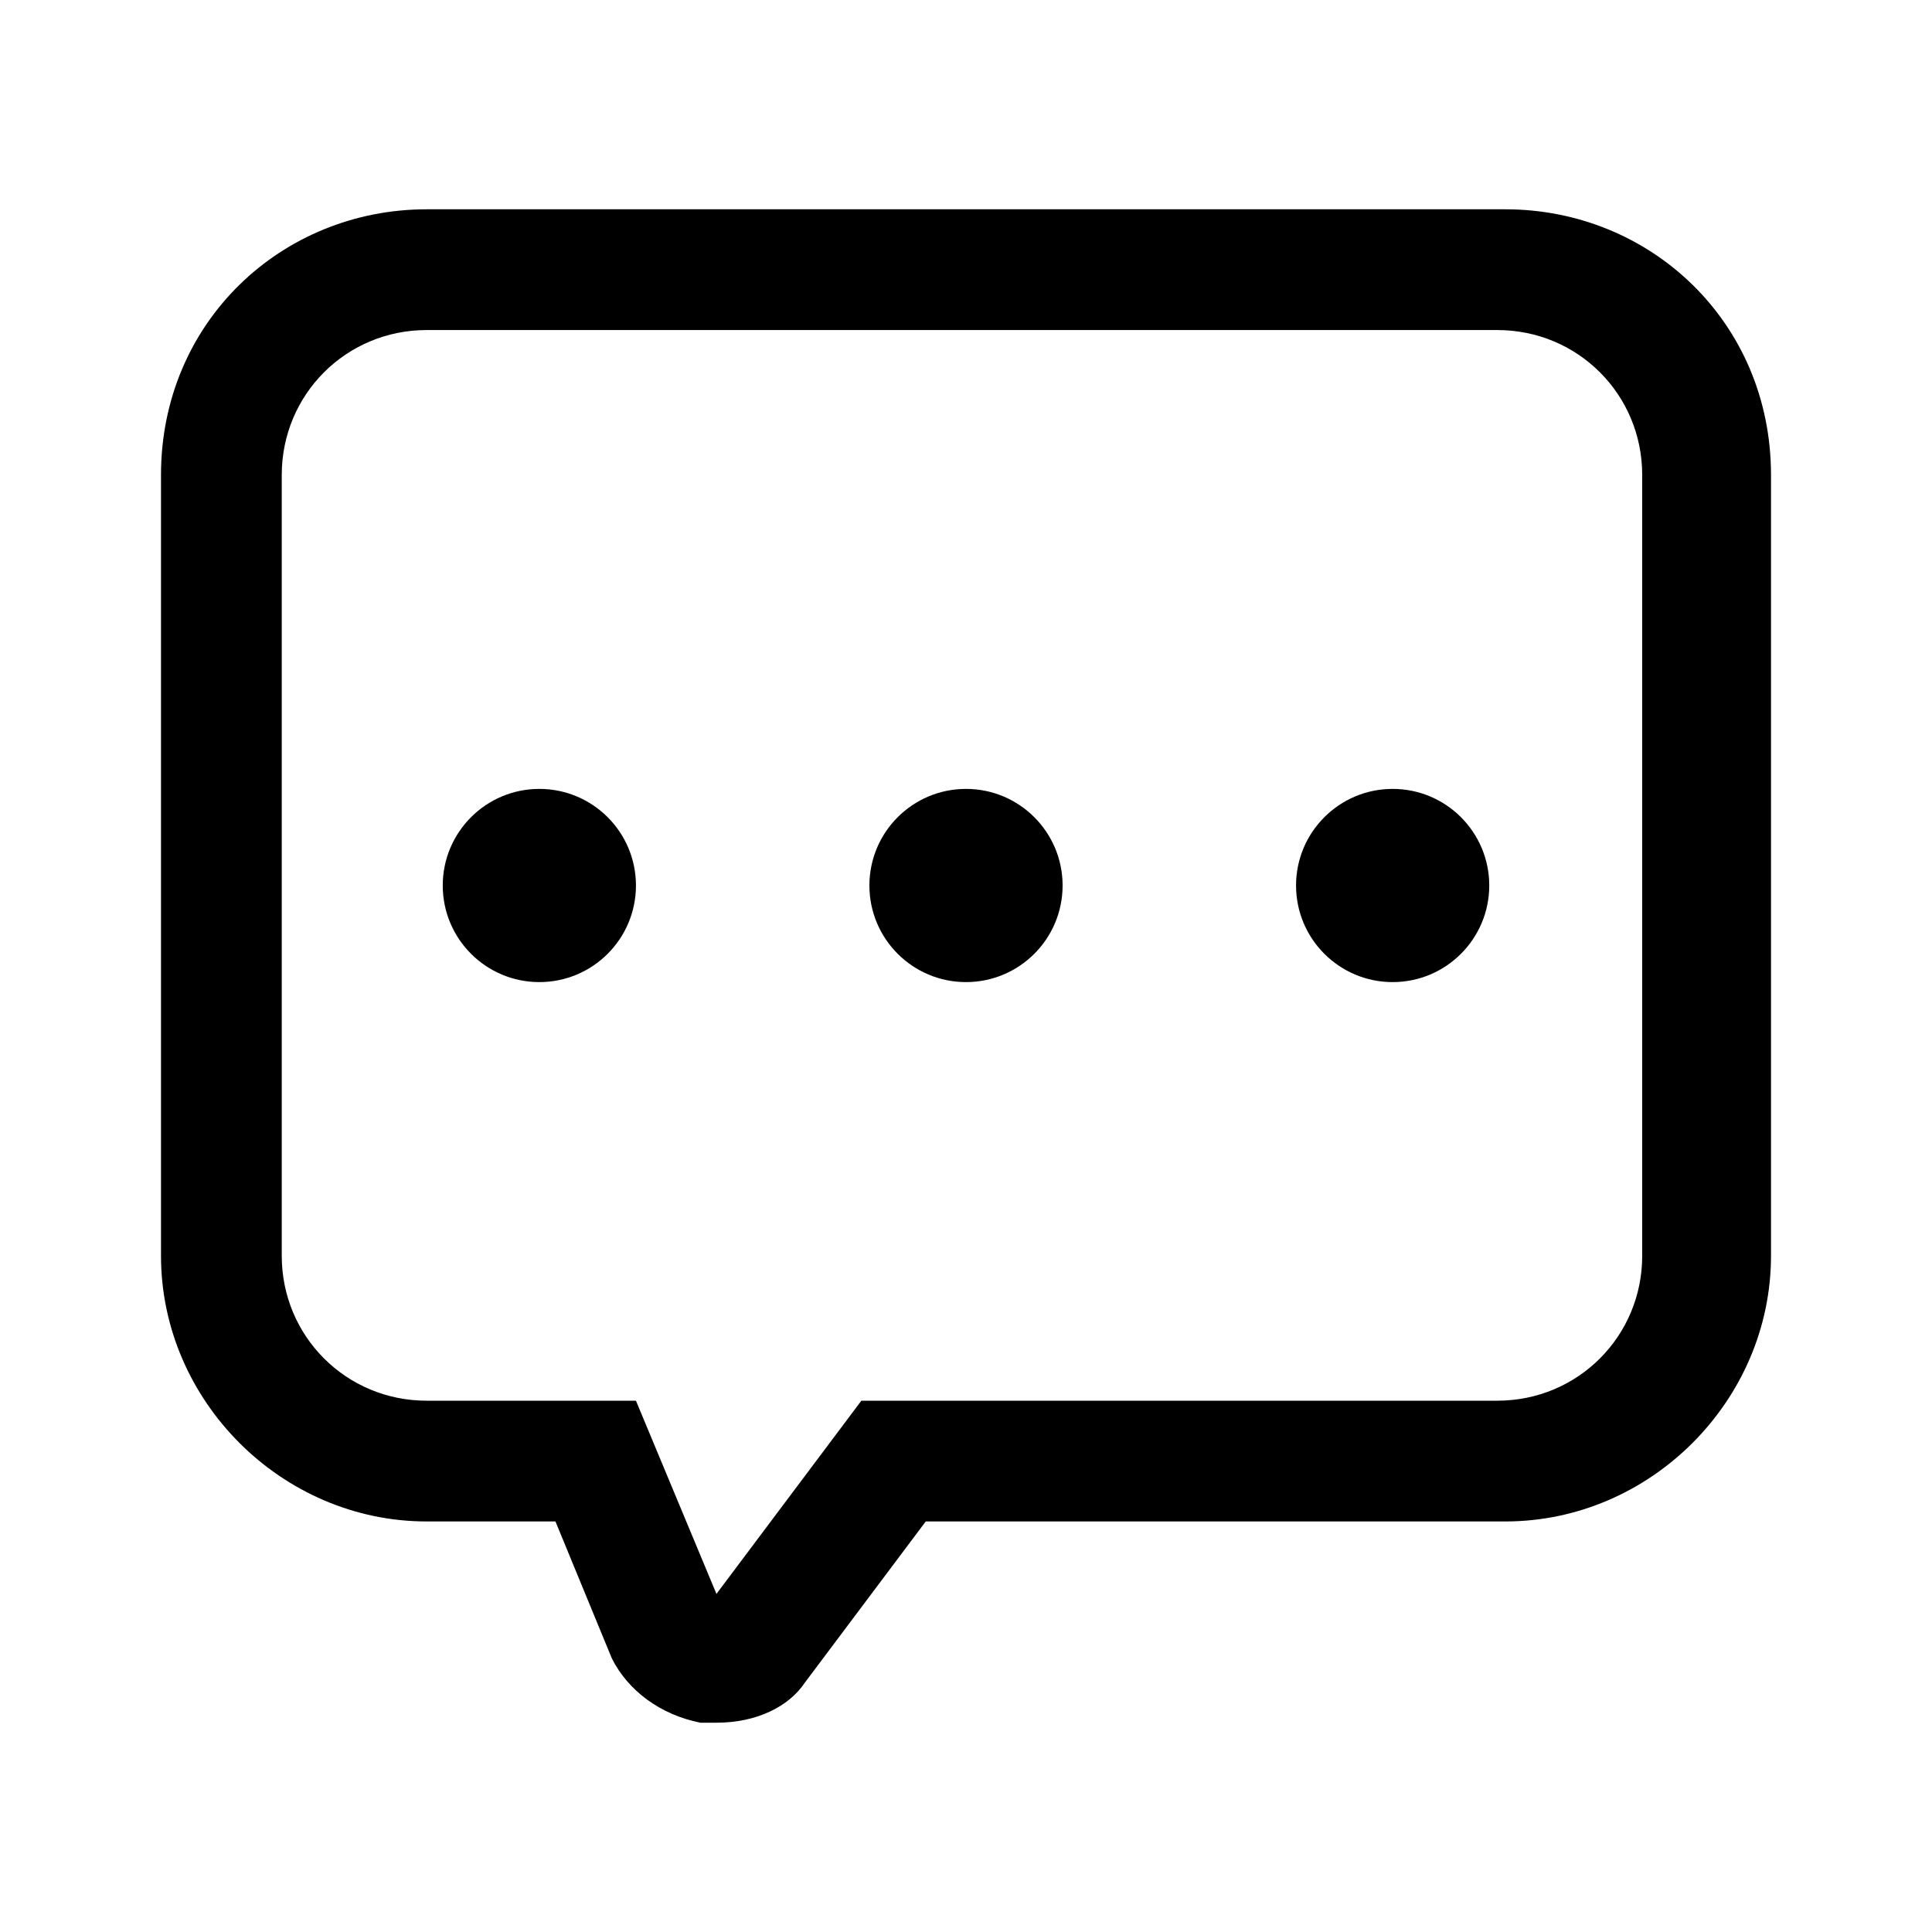
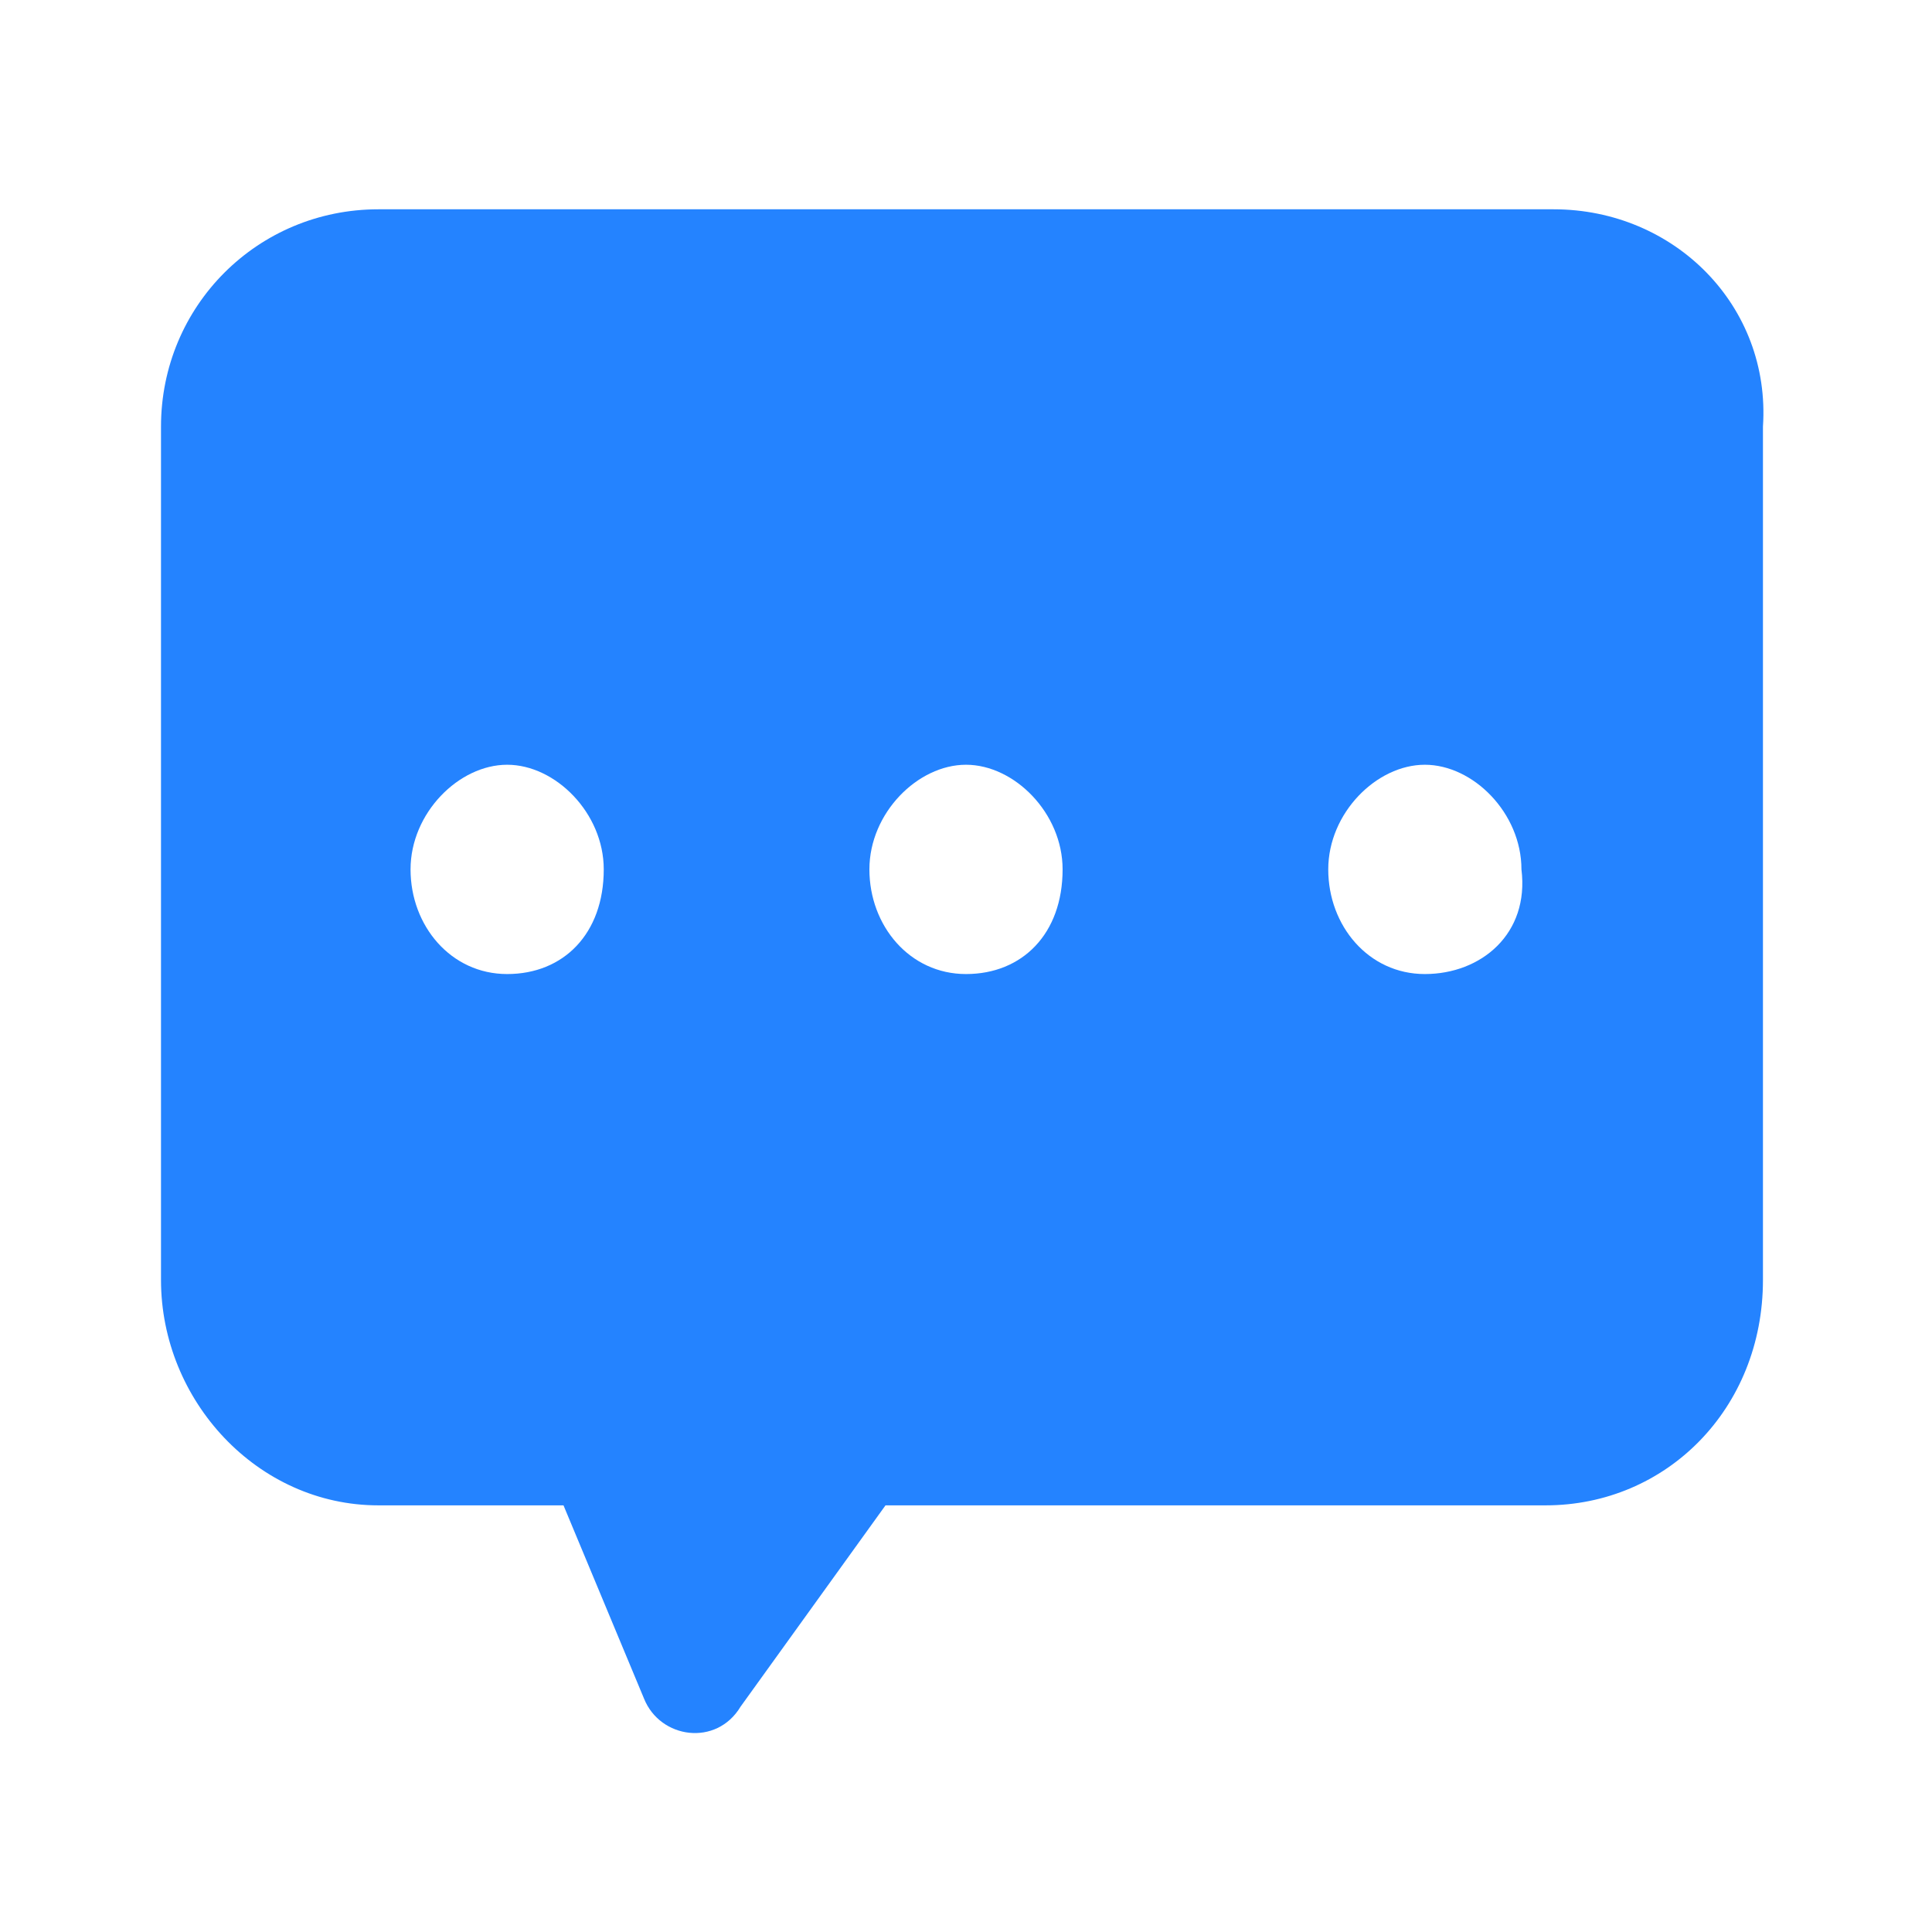
- <svg xmlns="http://www.w3.org/2000/svg" t="1641357814042" class="icon" viewBox="0 0 1024 1024" version="1.1" p-id="1504" width="32" height="32">
+ <svg xmlns="http://www.w3.org/2000/svg" t="1645583912625" class="icon" viewBox="0 0 1024 1024" version="1.1" p-id="2181" width="32" height="32">
  <defs>
    <style type="text/css" />
  </defs>
-   <path d="M379.733 913.067h-8.533c-21.333-4.267-38.4-17.067-46.933-34.133l-29.867-72.533H226.133c-76.8 0-140.8-64-140.8-140.8V251.733C85.333 170.667 149.333 110.933 226.133 110.933h571.733C874.667 110.933 938.667 170.667 938.667 251.733v413.867c0 76.8-64 140.8-140.8 140.8h-307.2l-64 85.333c-8.533 12.8-25.6 21.333-46.933 21.333zM226.133 174.933c-42.667 0-76.8 34.133-76.8 76.8v413.867c0 42.667 34.133 76.8 76.8 76.8h110.933l42.667 102.4 76.8-102.4h337.067c42.667 0 76.8-34.133 76.8-76.8V251.733c0-42.667-34.133-76.8-76.8-76.8H226.133z" p-id="1505" />
-   <path d="M285.867 469.333m-51.2 0a51.2 51.2 0 1 0 102.4 0 51.2 51.2 0 1 0-102.4 0Z" p-id="1506" />
-   <path d="M512 469.333m-51.2 0a51.2 51.2 0 1 0 102.4 0 51.2 51.2 0 1 0-102.4 0Z" p-id="1507" />
-   <path d="M738.133 469.333m-51.2 0a51.2 51.2 0 1 0 102.4 0 51.2 51.2 0 1 0-102.4 0Z" p-id="1508" />
+   <path d="M823.467 110.933H200.533C136.533 110.933 85.333 162.133 85.333 226.133v452.267c0 64 51.2 119.467 115.2 119.467H298.667l42.667 102.4c8.533 21.333 38.4 25.6 51.2 4.267l76.8-106.667h349.867c64 0 115.2-51.2 115.2-119.467V226.133c4.267-64-46.933-115.2-110.933-115.2z m-554.667 405.333c-29.867 0-51.2-25.6-51.2-55.467 0-29.867 25.6-55.467 51.2-55.467s51.2 25.6 51.2 55.467c0 34.133-21.333 55.467-51.2 55.467z m243.2 0c-29.867 0-51.2-25.6-51.2-55.467 0-29.867 25.6-55.467 51.2-55.467s51.2 25.6 51.2 55.467c0 34.133-21.333 55.467-51.2 55.467z m243.2 0c-29.867 0-51.2-25.6-51.2-55.467 0-29.867 25.6-55.467 51.2-55.467s51.2 25.6 51.2 55.467c4.267 34.133-21.333 55.467-51.2 55.467z" p-id="2182" fill="#2483ff" />
</svg>
